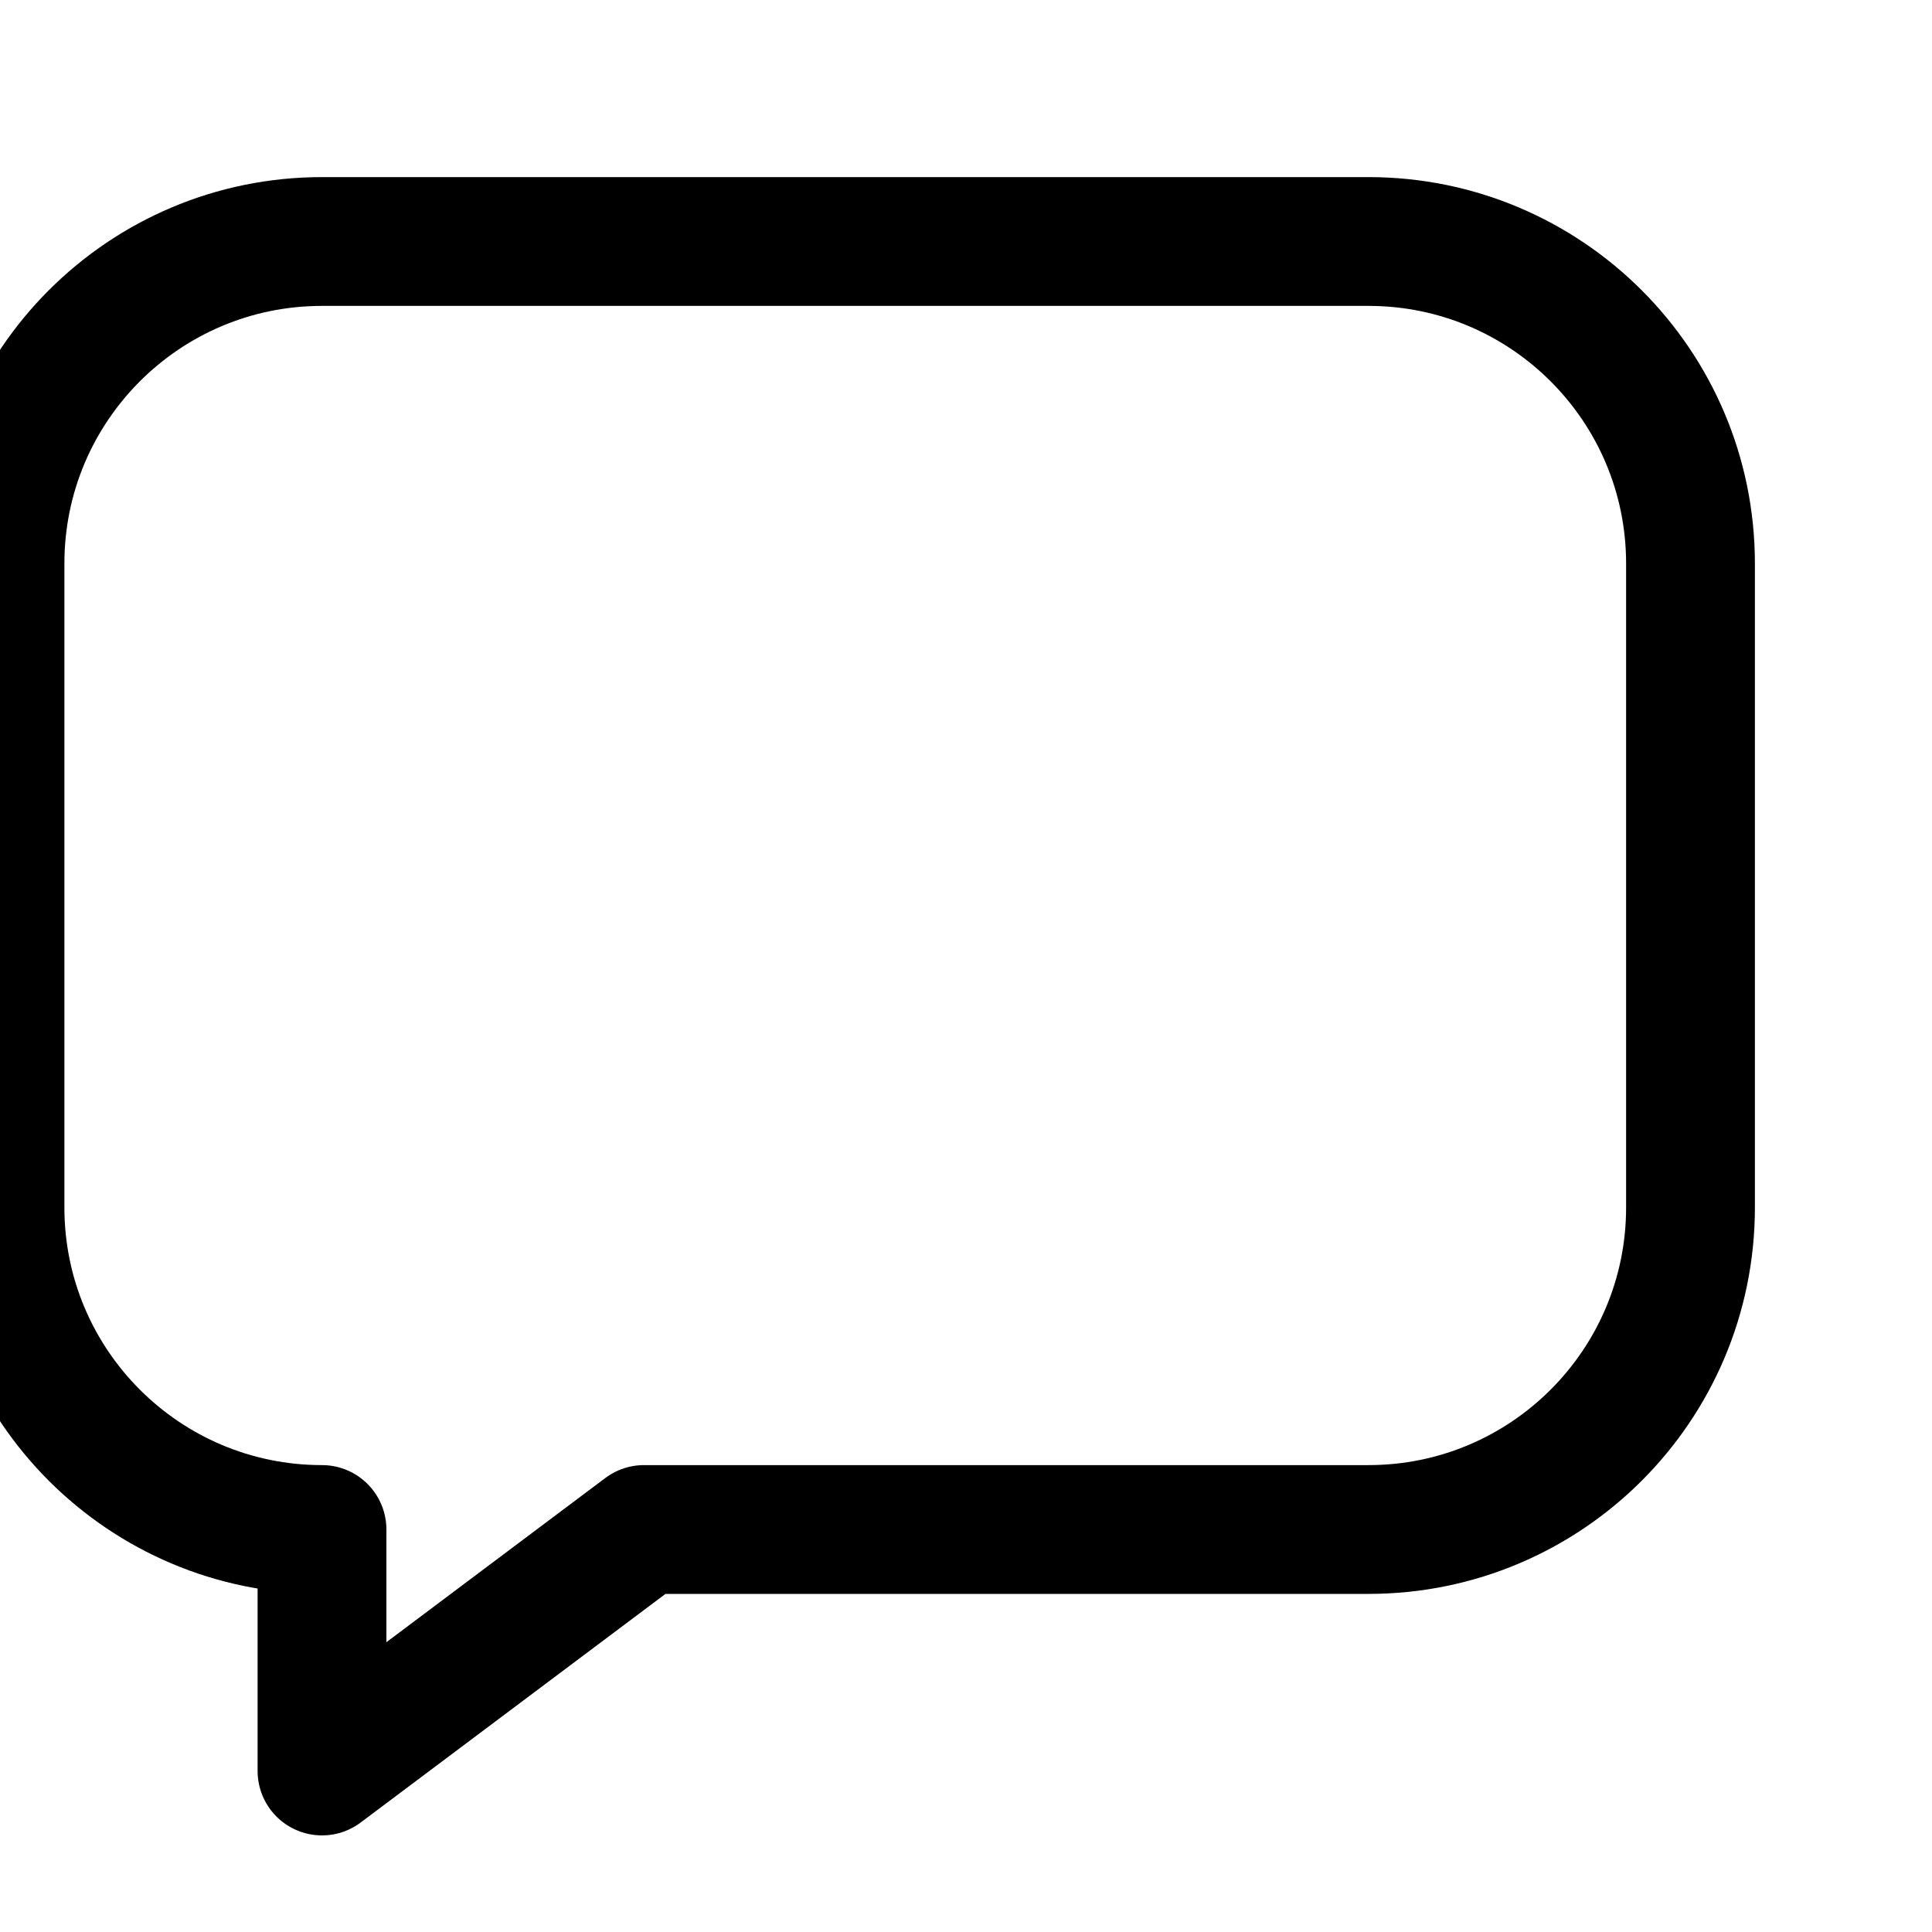
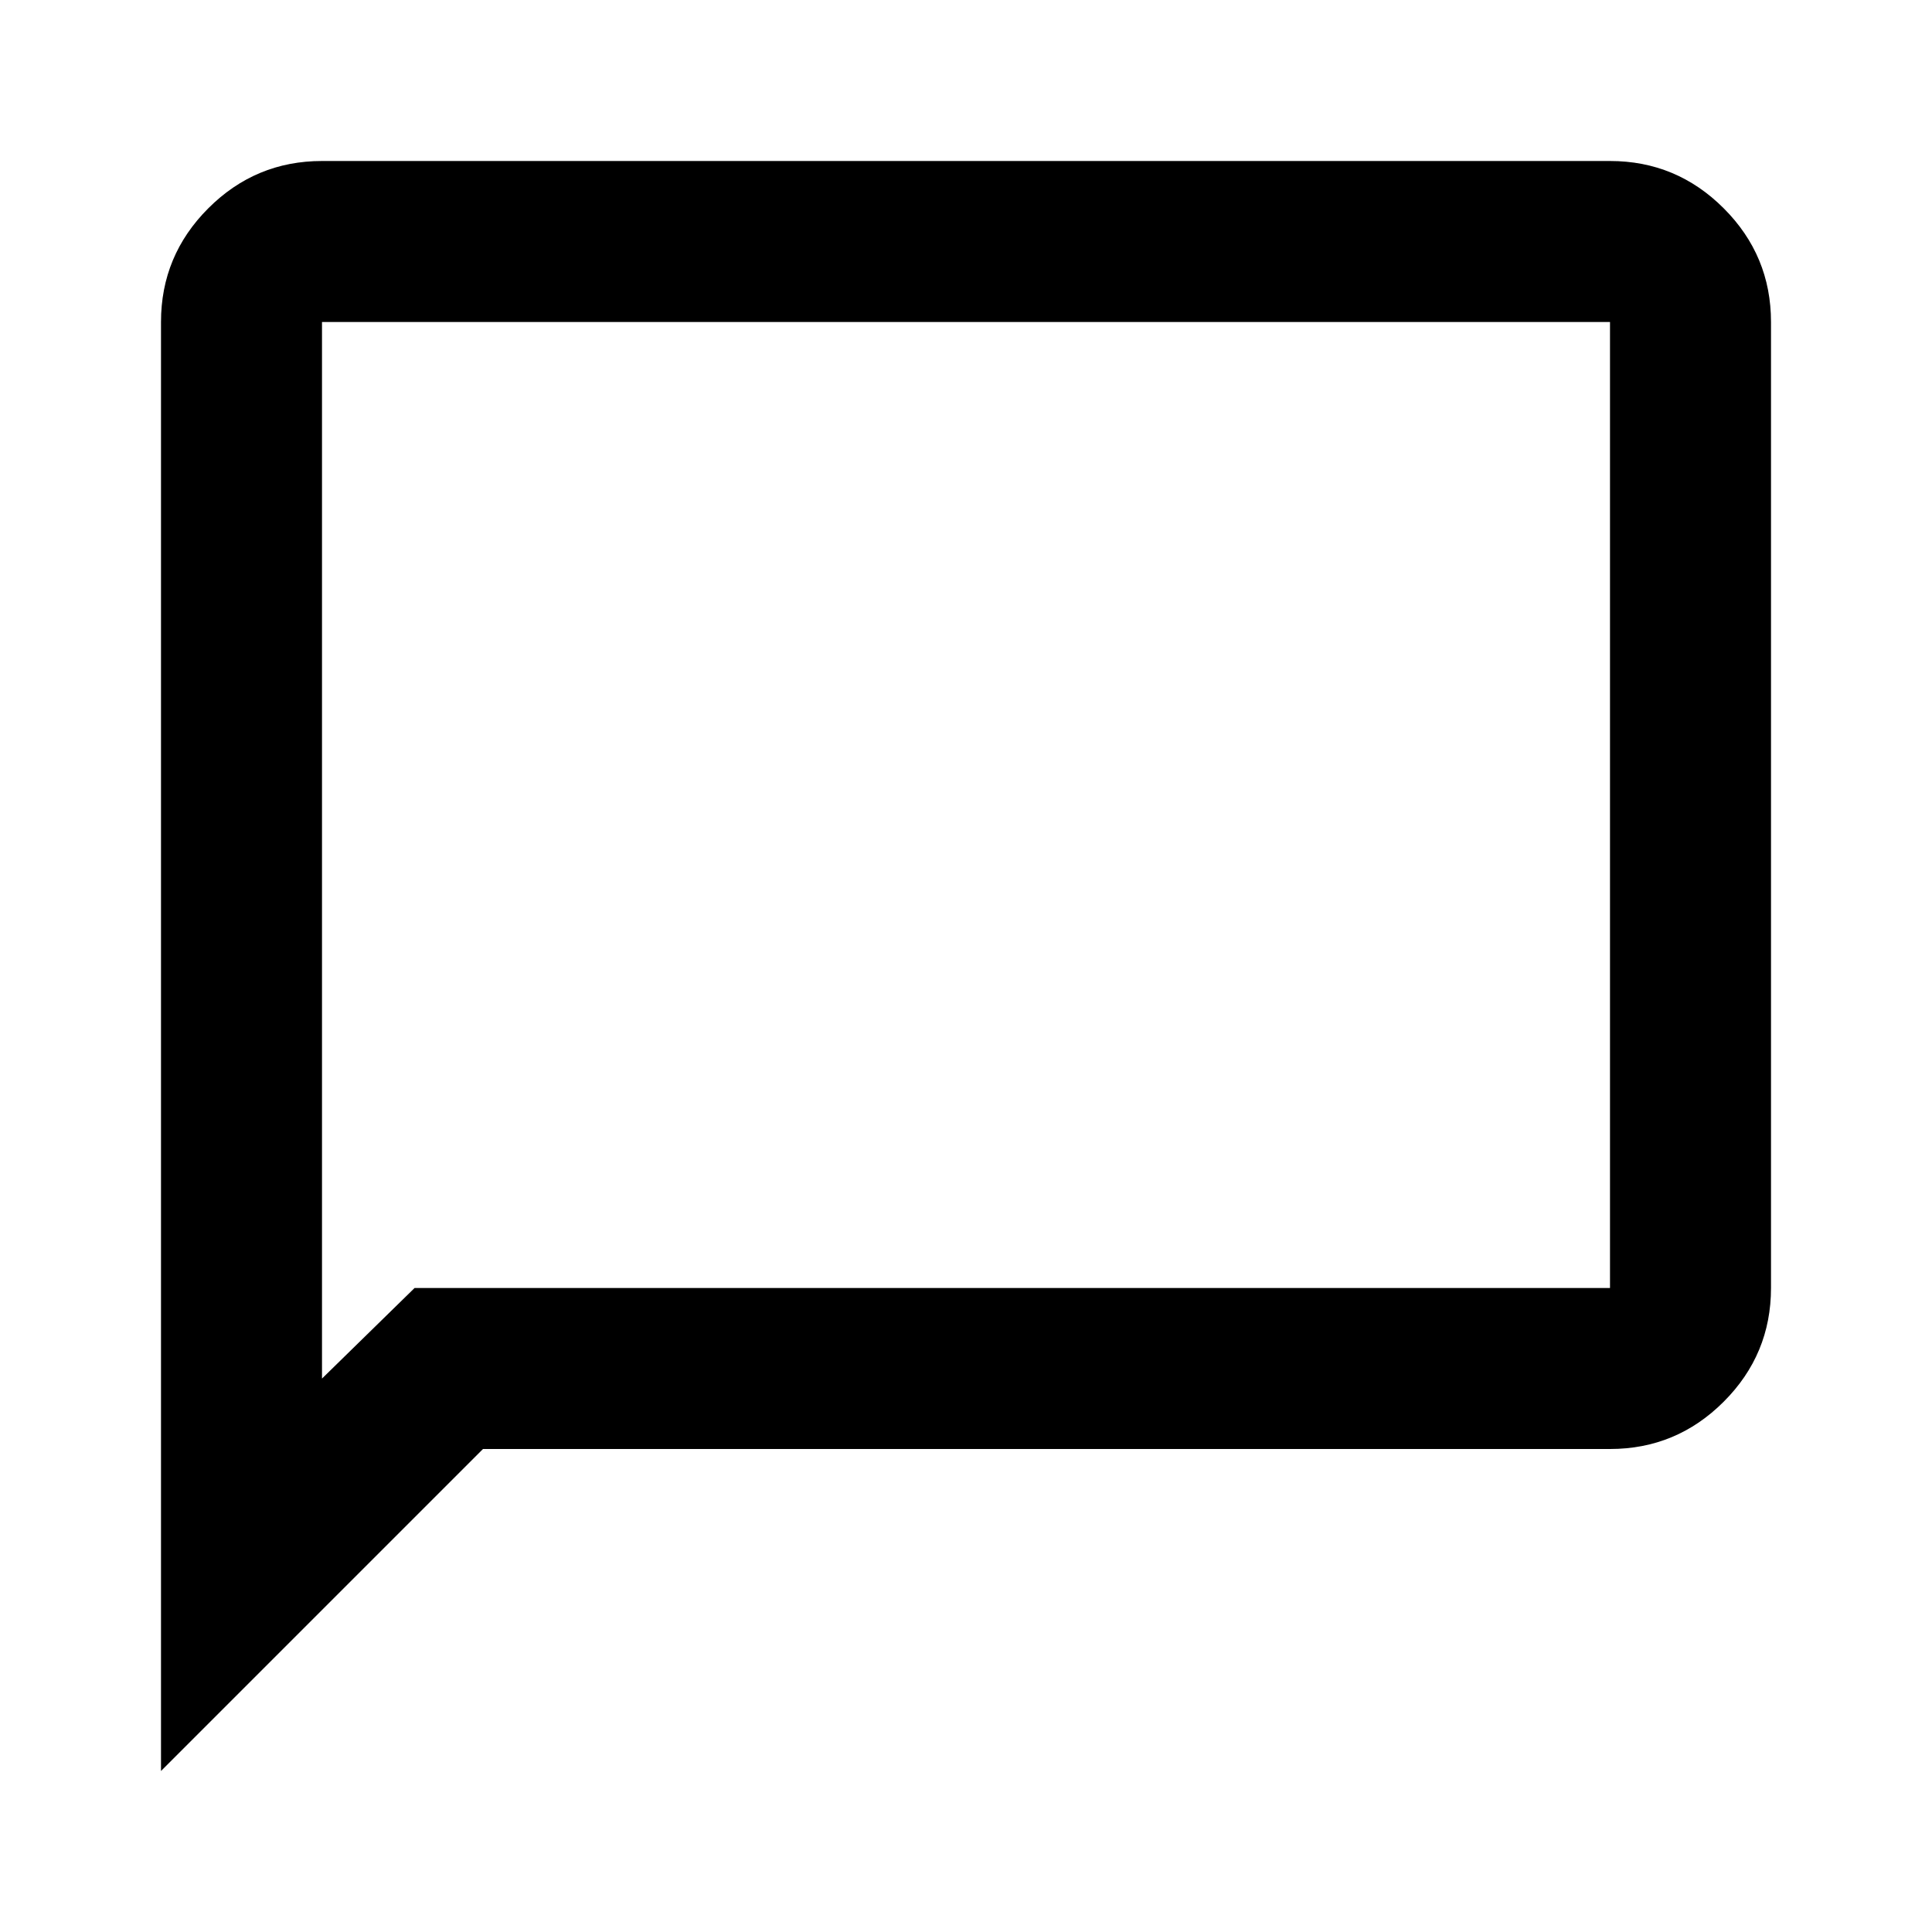
- <svg xmlns="http://www.w3.org/2000/svg" width="72" height="72" viewBox="0 0 24 24" fill="none" stroke="currentColor" stroke-width="1.6" stroke-linecap="round" stroke-linejoin="round">
-   <path d="M21 15a4 4 0 0 1-4 4H8l-4 3v-3a4 4 0 0 1-4-4V7a4 4 0 0 1 4-4h13a4 4 0 0 1 4 4z" />
+ <svg xmlns="http://www.w3.org/2000/svg" height="24" viewBox="0 -960 960 960" width="24" aria-hidden="true">
+   <path d="M80-80v-720q0-33 23.5-56.5T160-880h640q33 0 56.5 23.5T880-800v480q0 33-23.5 56.5T800-240H240L80-80Zm126-240h594v-480H160v525l46-45Zm-46 0v-480 480Z" />
</svg>
